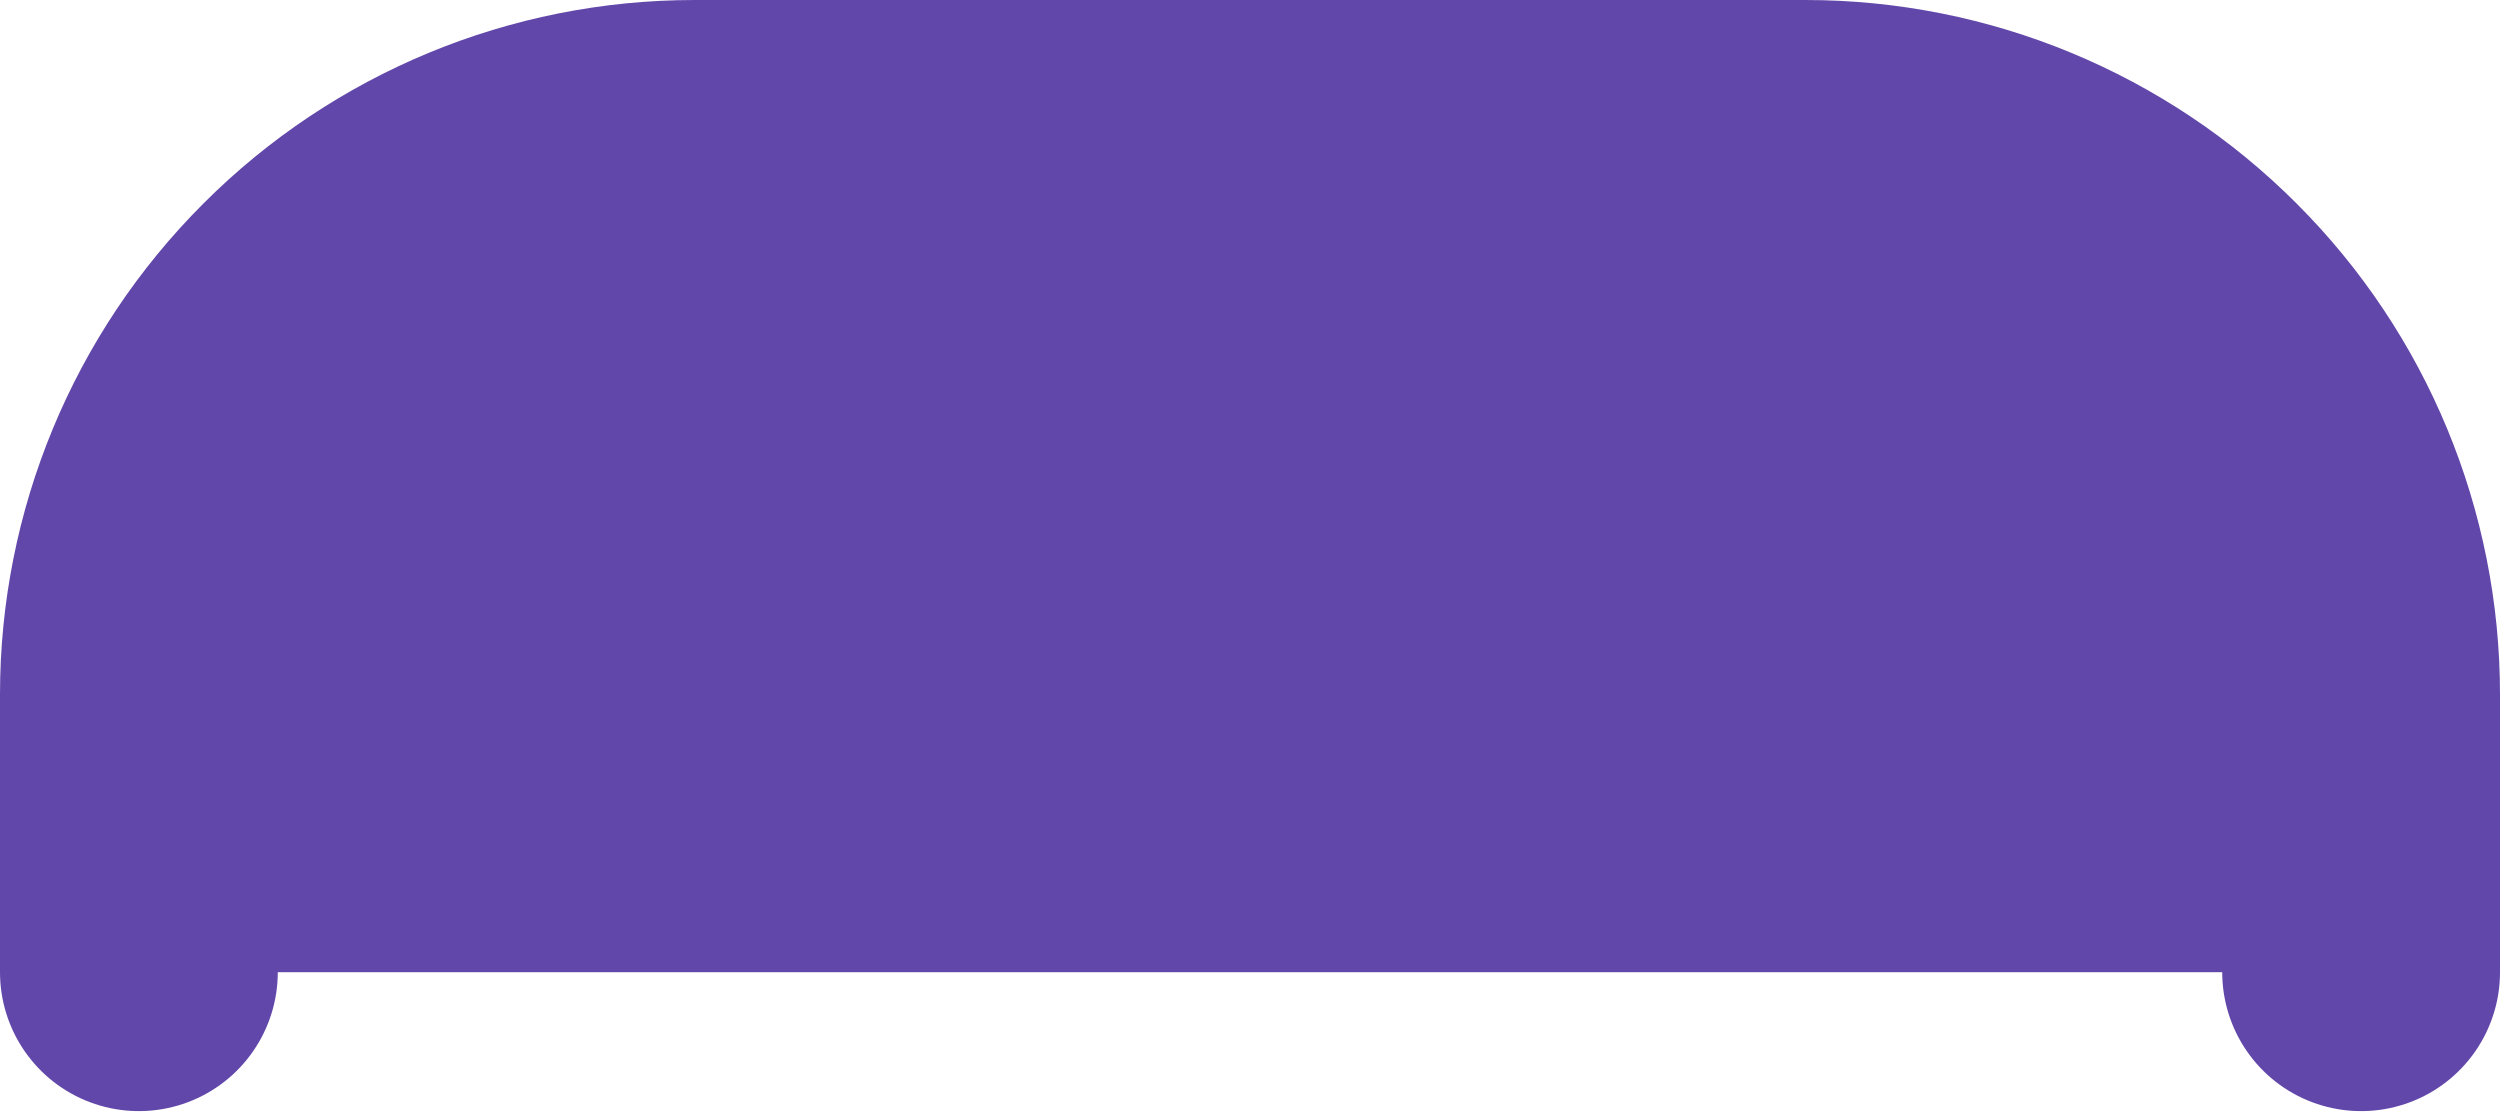
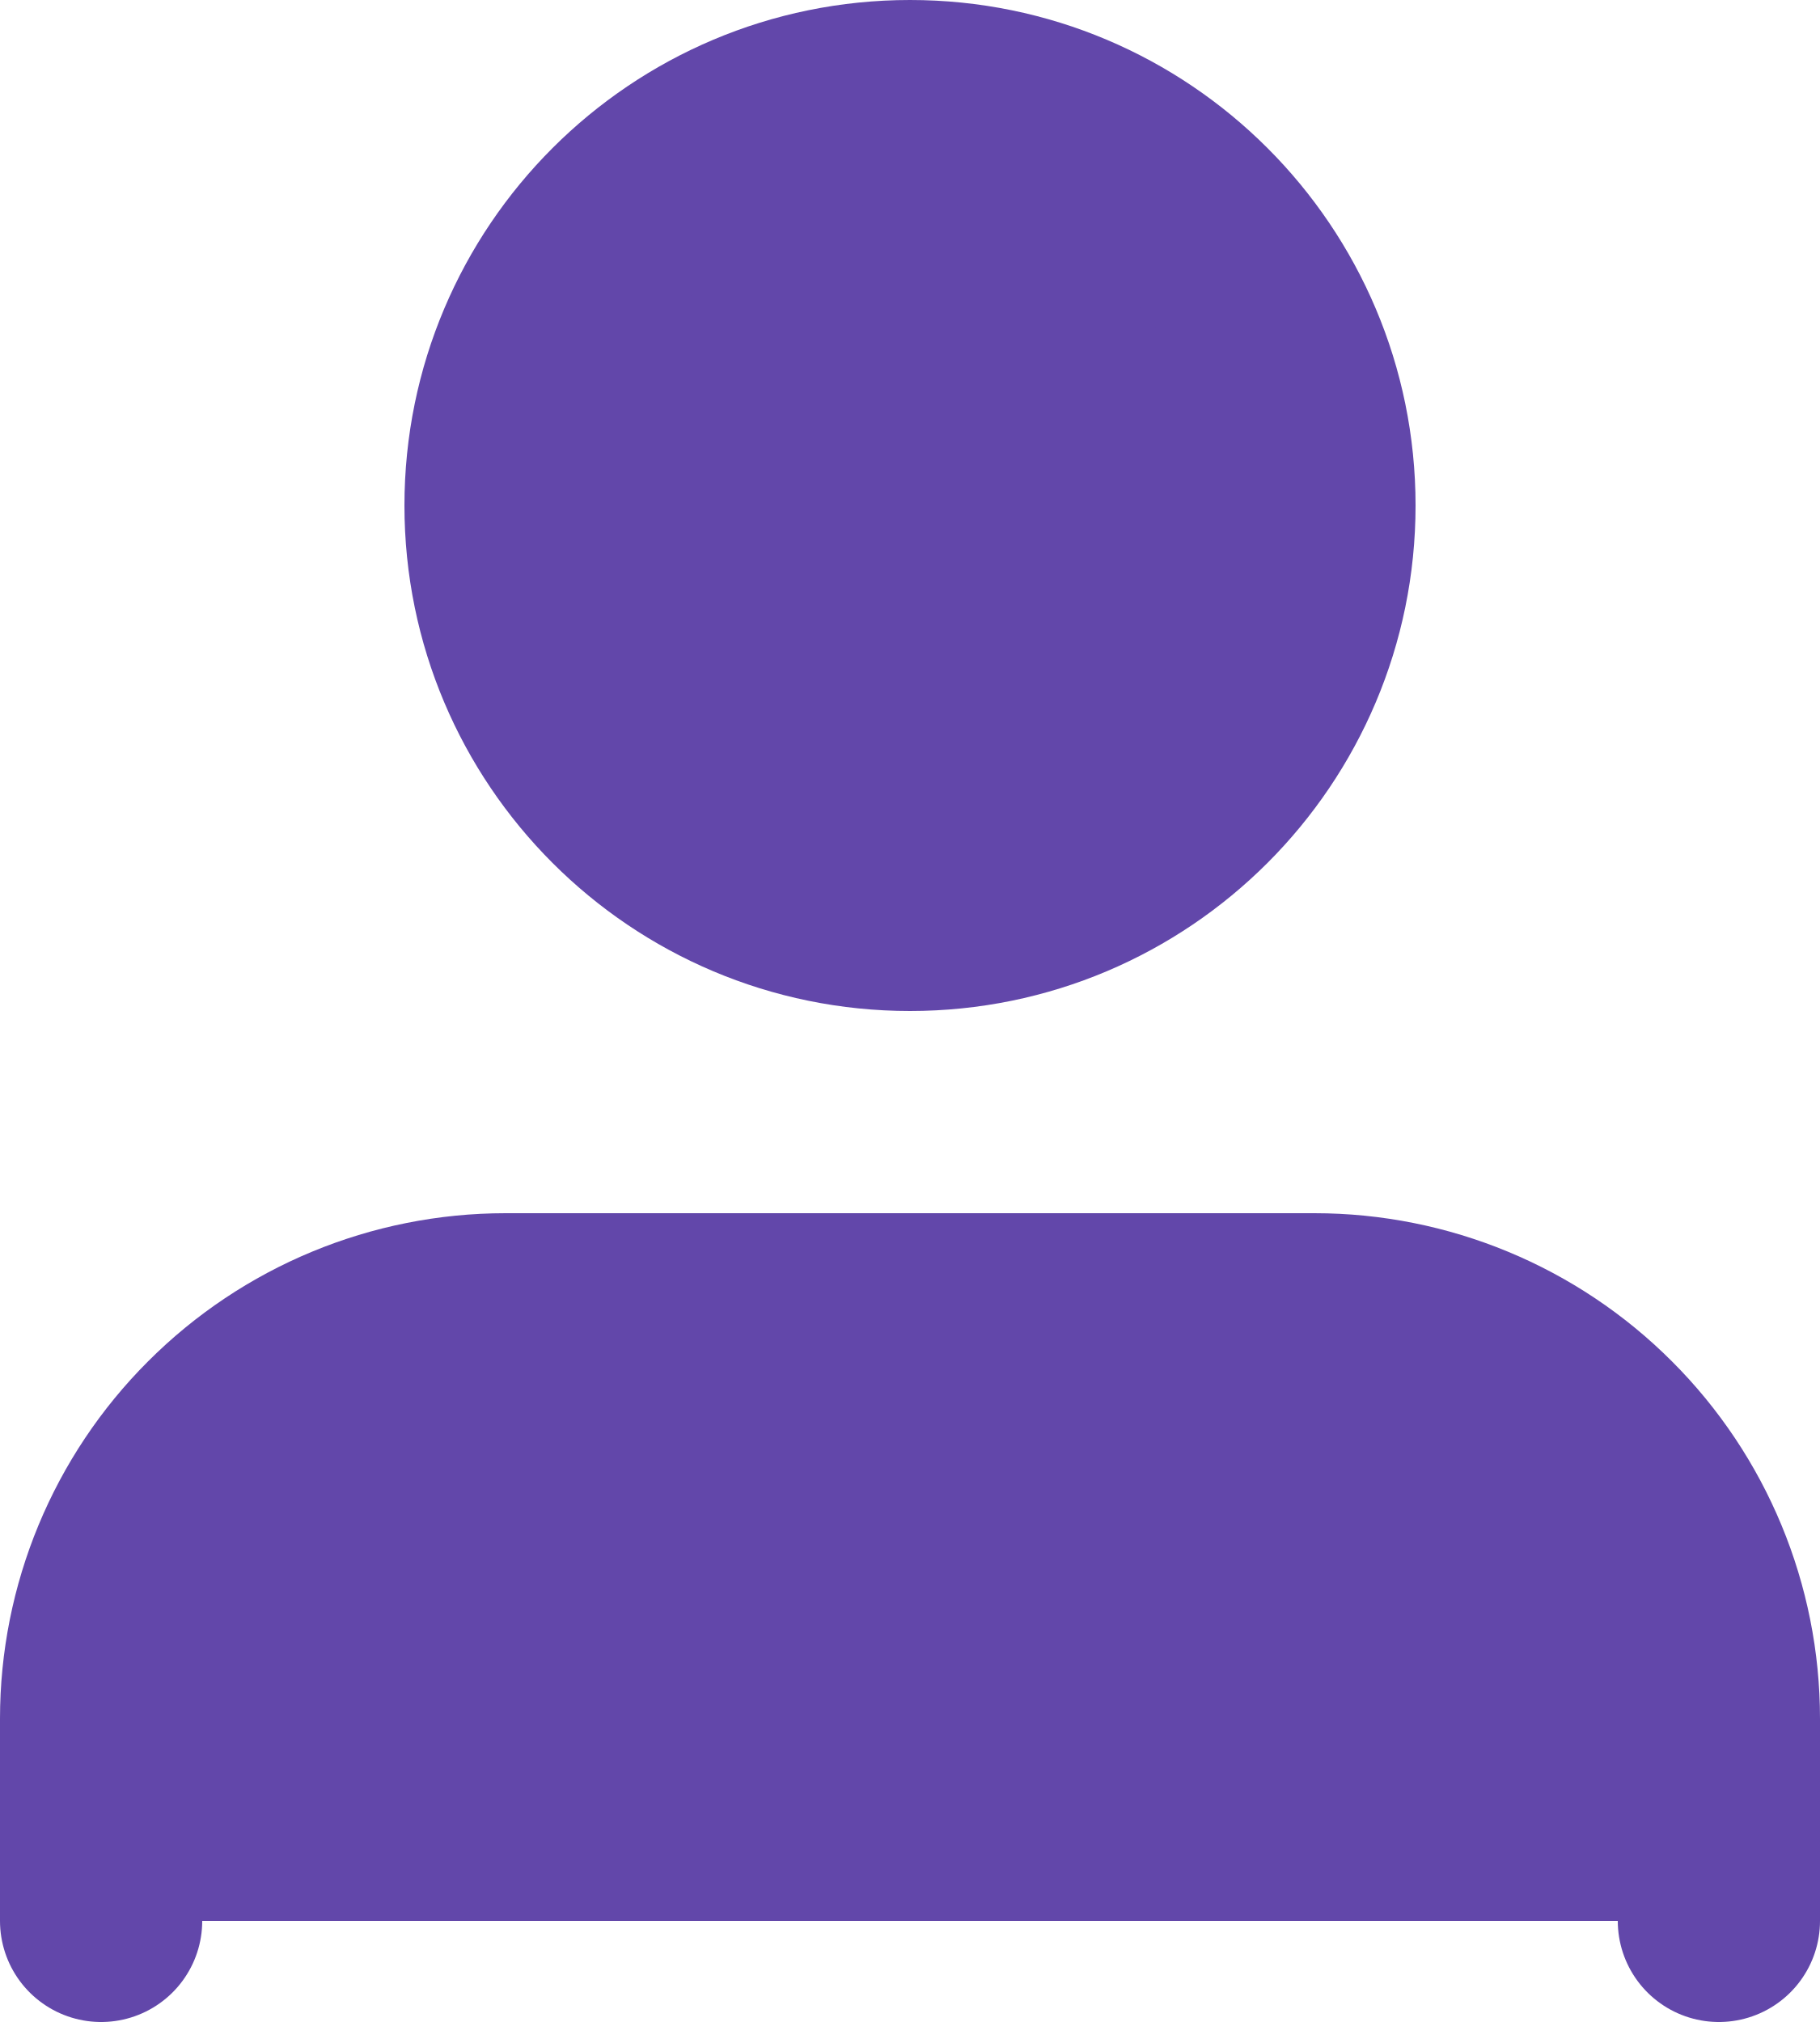
- <svg xmlns="http://www.w3.org/2000/svg" width="18" height="8" viewBox="0 0 18 8" fill="none">
-   <path d="M17 7V5C17 3.939 16.579 2.922 15.828 2.172C15.078 1.421 14.061 1 13 1H5C3.939 1 2.922 1.421 2.172 2.172C1.421 2.922 1 3.939 1 5V7" fill="#6247AA" />
-   <path d="M17 7V5C17 3.939 16.579 2.922 15.828 2.172C15.078 1.421 14.061 1 13 1H5C3.939 1 2.922 1.421 2.172 2.172C1.421 2.922 1 3.939 1 5V7" stroke="#6247AA" stroke-width="2" stroke-linecap="round" stroke-linejoin="round" />
+ <svg xmlns="http://www.w3.org/2000/svg" width="18" height="20" viewBox="0 0 18 20" fill="none">
+   <path d="M17 19V17C17 15.939 16.579 14.922 15.828 14.172C15.078 13.421 14.061 13 13 13H5C3.939 13 2.922 13.421 2.172 14.172C1.421 14.922 1 15.939 1 17V19" fill="#6247AA" />
+   <path d="M17 19V17C17 15.939 16.579 14.922 15.828 14.172C15.078 13.421 14.061 13 13 13H5C3.939 13 2.922 13.421 2.172 14.172C1.421 14.922 1 15.939 1 17V19" stroke="#6247AA" stroke-width="2" stroke-linecap="round" stroke-linejoin="round" />
+   <path d="M9 9C11.209 9 13 7.209 13 5C13 2.791 11.209 1 9 1C6.791 1 5 2.791 5 5C5 7.209 6.791 9 9 9Z" fill="#6247AA" stroke="#6247AA" stroke-width="2" stroke-linecap="round" stroke-linejoin="round" />
</svg>
